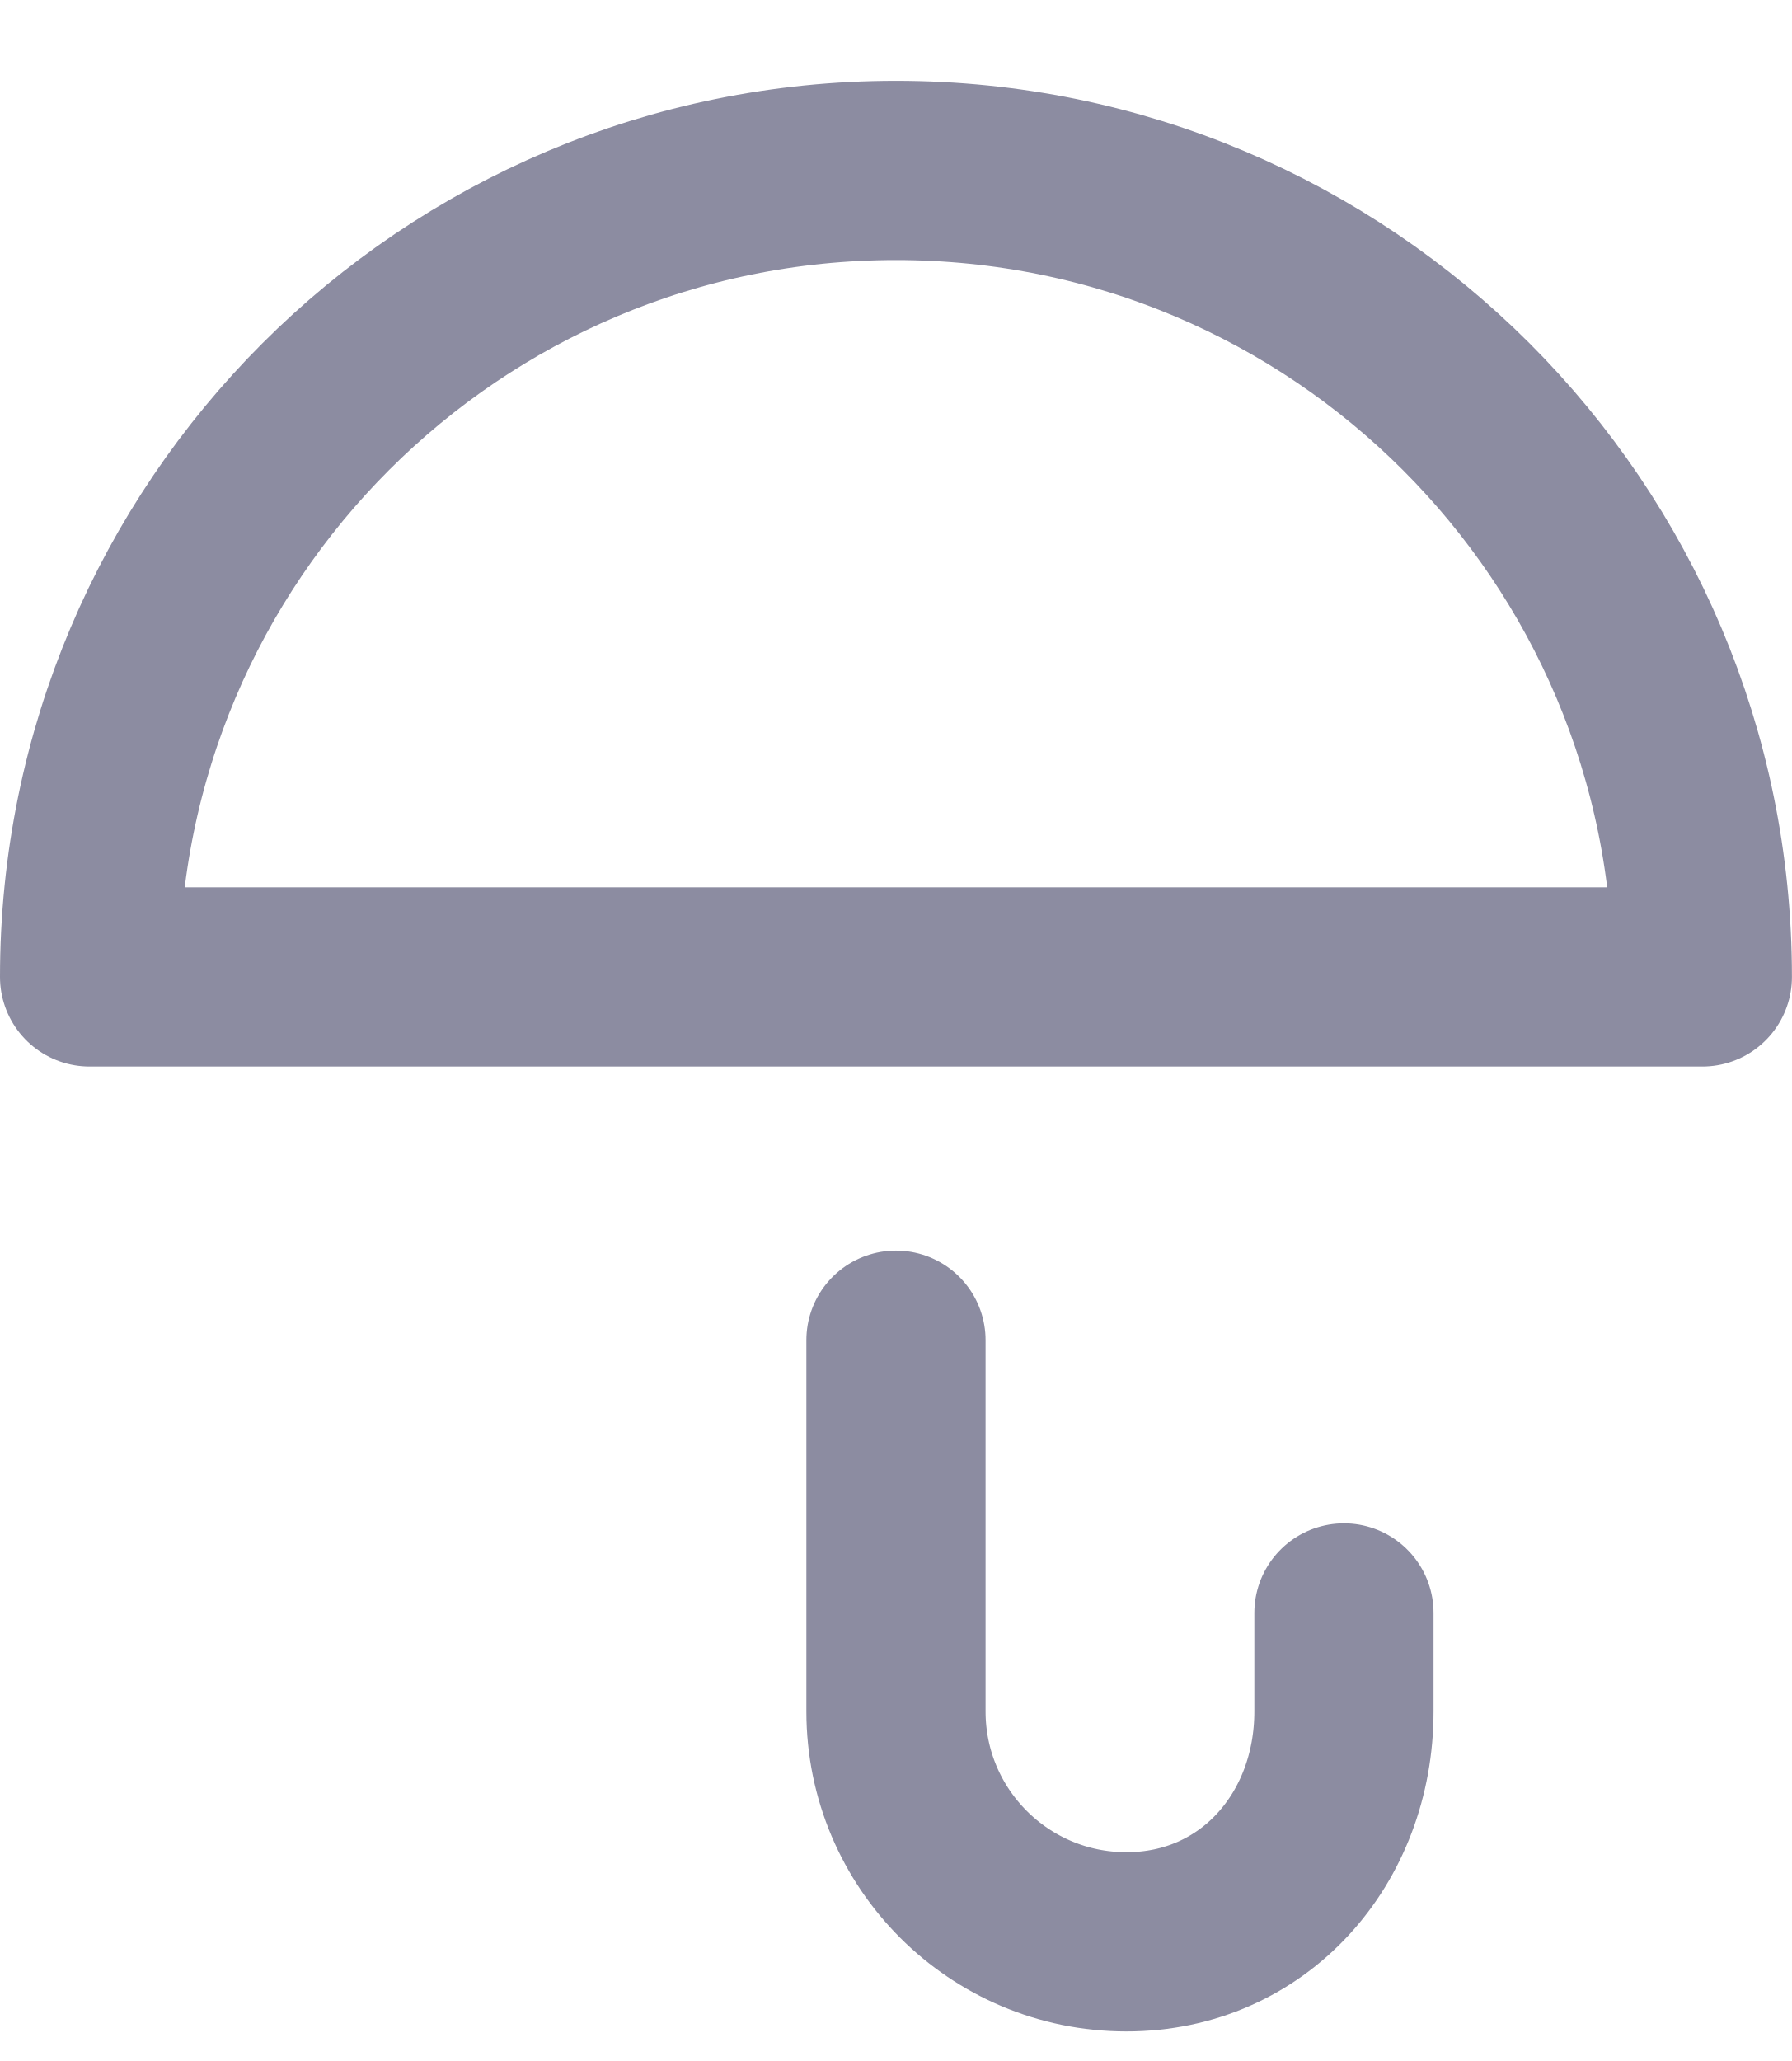
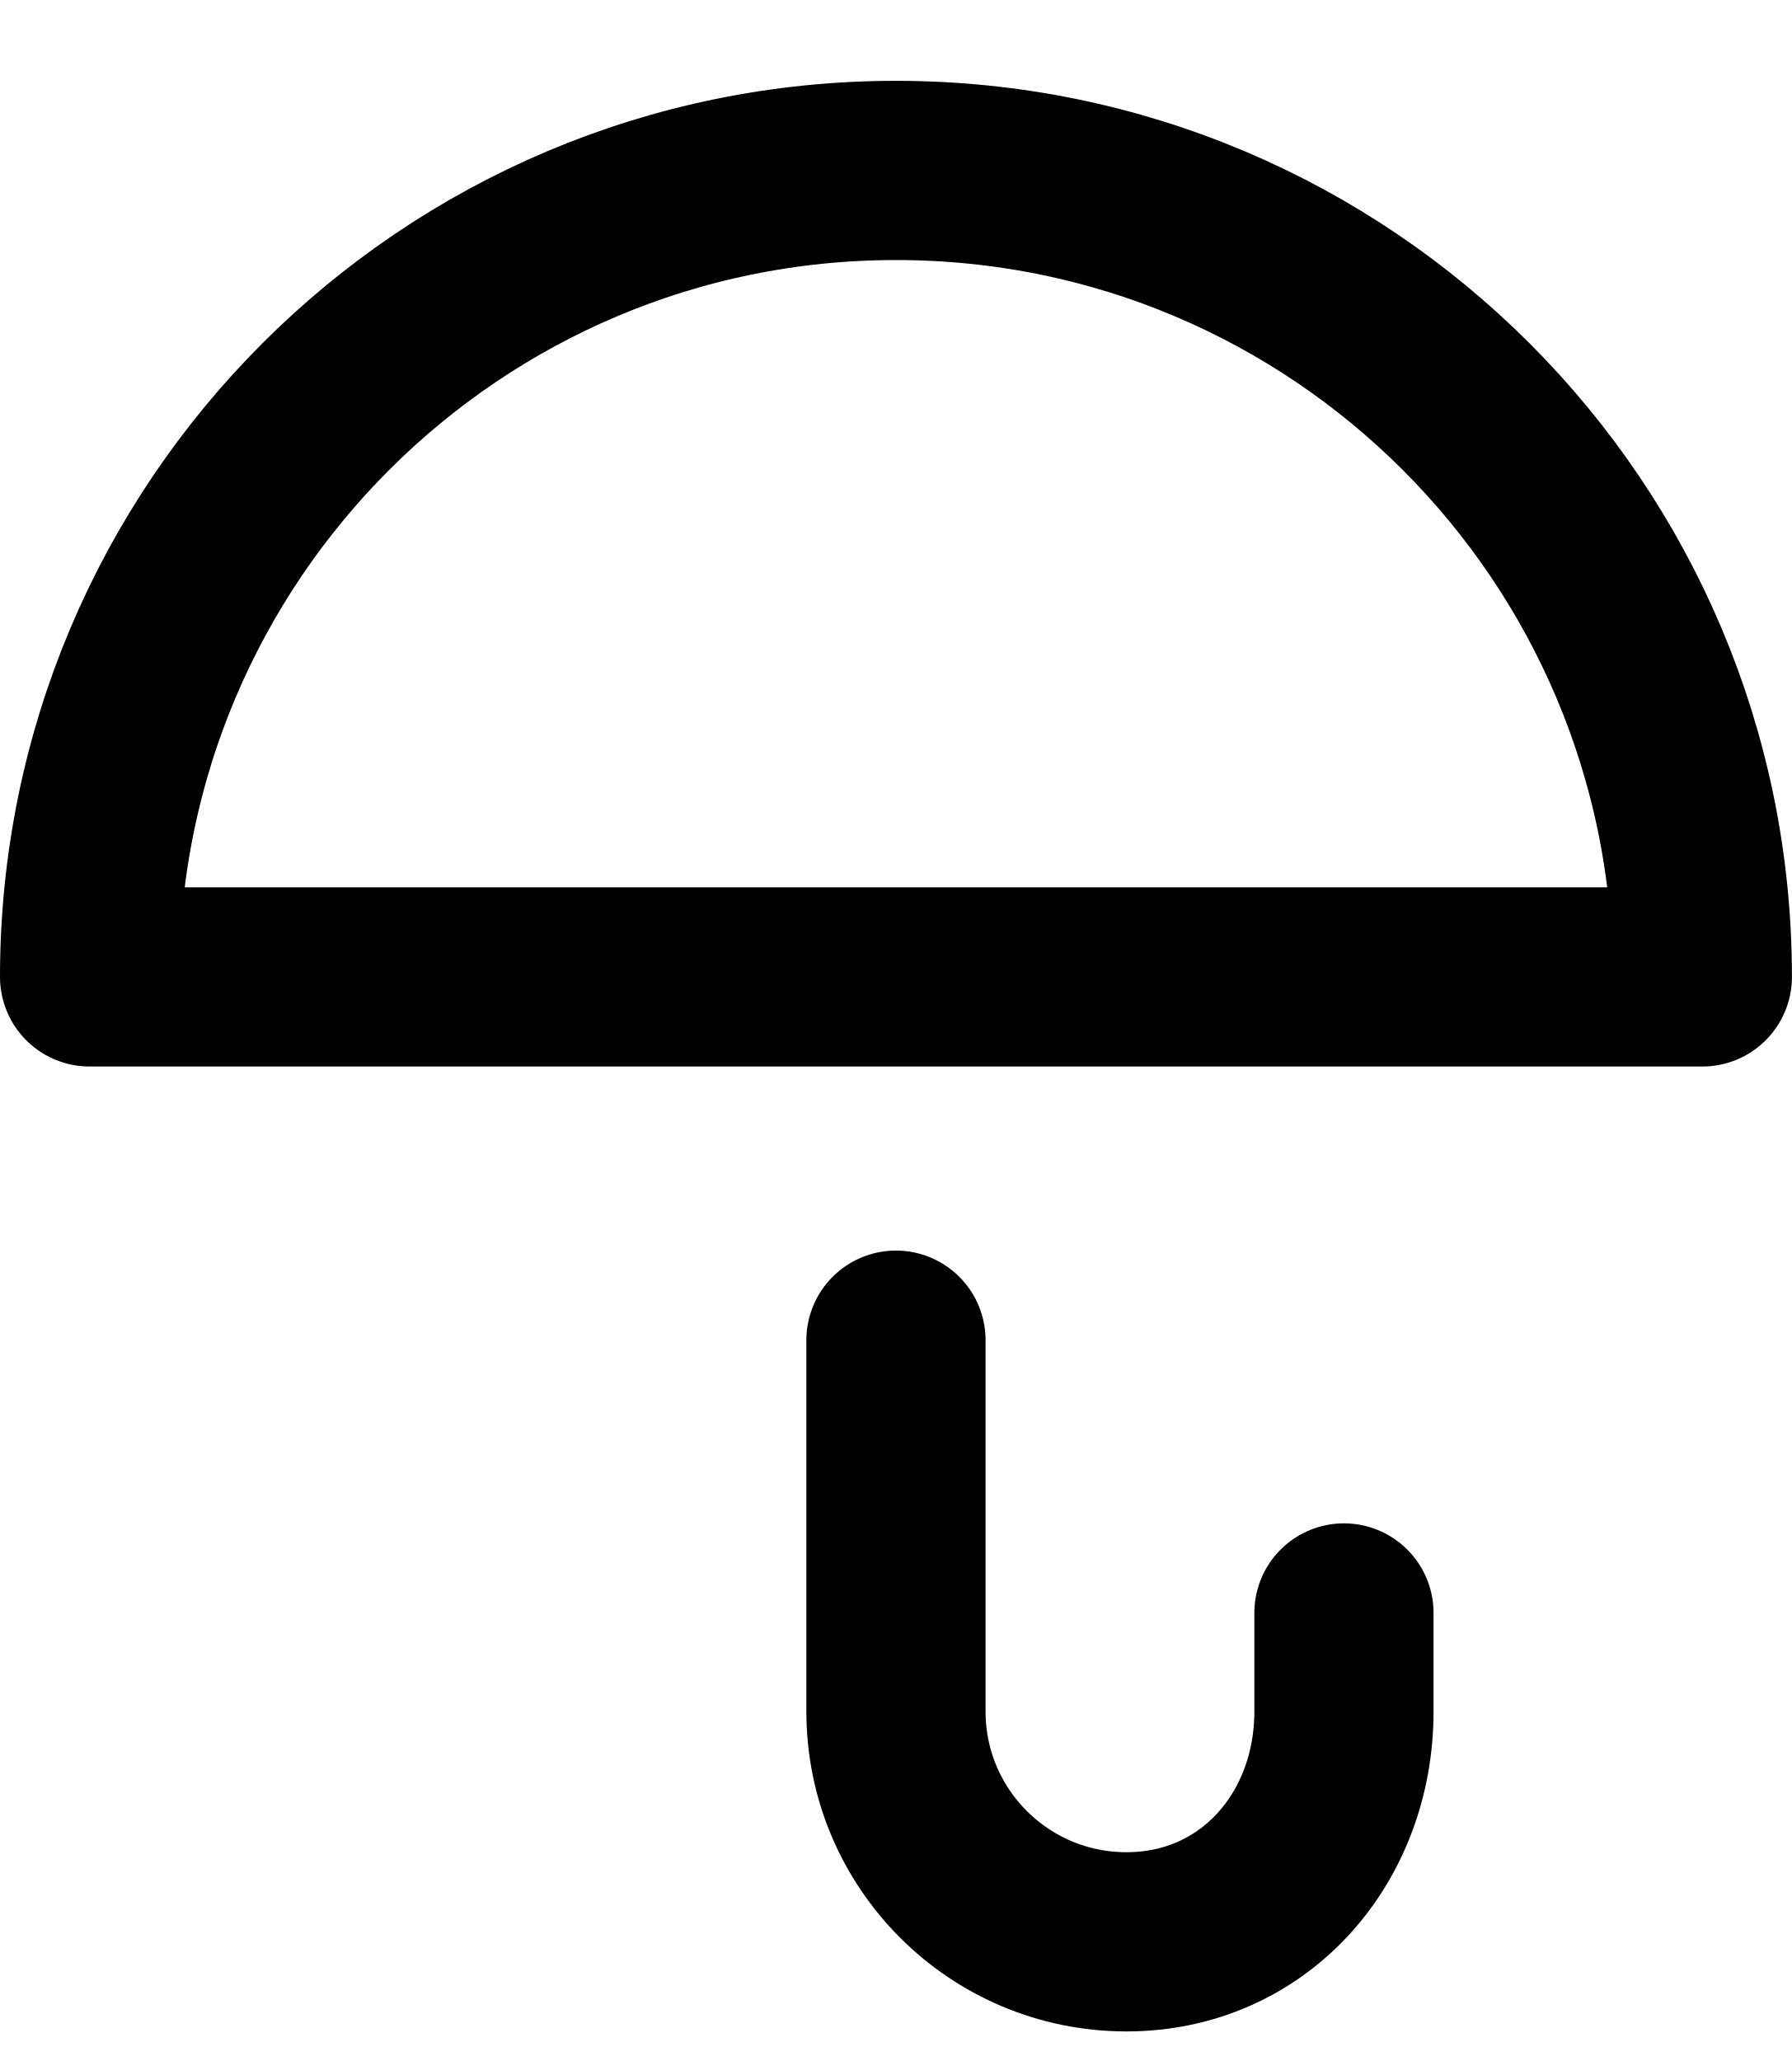
- <svg xmlns="http://www.w3.org/2000/svg" width="20" height="23" viewBox="0 0 20 23" fill="none">
-   <path d="M15 18V19.099C15 20.519 13.992 21.67 12.572 21.67C11.151 21.67 10 20.519 10 19.099V14.956M10 1.902C5.029 1.902 1 5.931 1 10.902H19C19 5.931 14.971 1.902 10 1.902Z" stroke="#8C8CA1" stroke-width="2" stroke-miterlimit="10" stroke-linecap="round" stroke-linejoin="round" />
+ <svg xmlns="http://www.w3.org/2000/svg" width="20" height="23" viewBox="0 0 20 23" fill="none" stroke="currentColor">
+   <path d="M15 18V19.099C15 20.519 13.992 21.67 12.572 21.67C11.151 21.67 10 20.519 10 19.099V14.956M10 1.902C5.029 1.902 1 5.931 1 10.902H19C19 5.931 14.971 1.902 10 1.902Z" stroke-width="2" stroke-miterlimit="10" stroke-linecap="round" stroke-linejoin="round" />
</svg>
